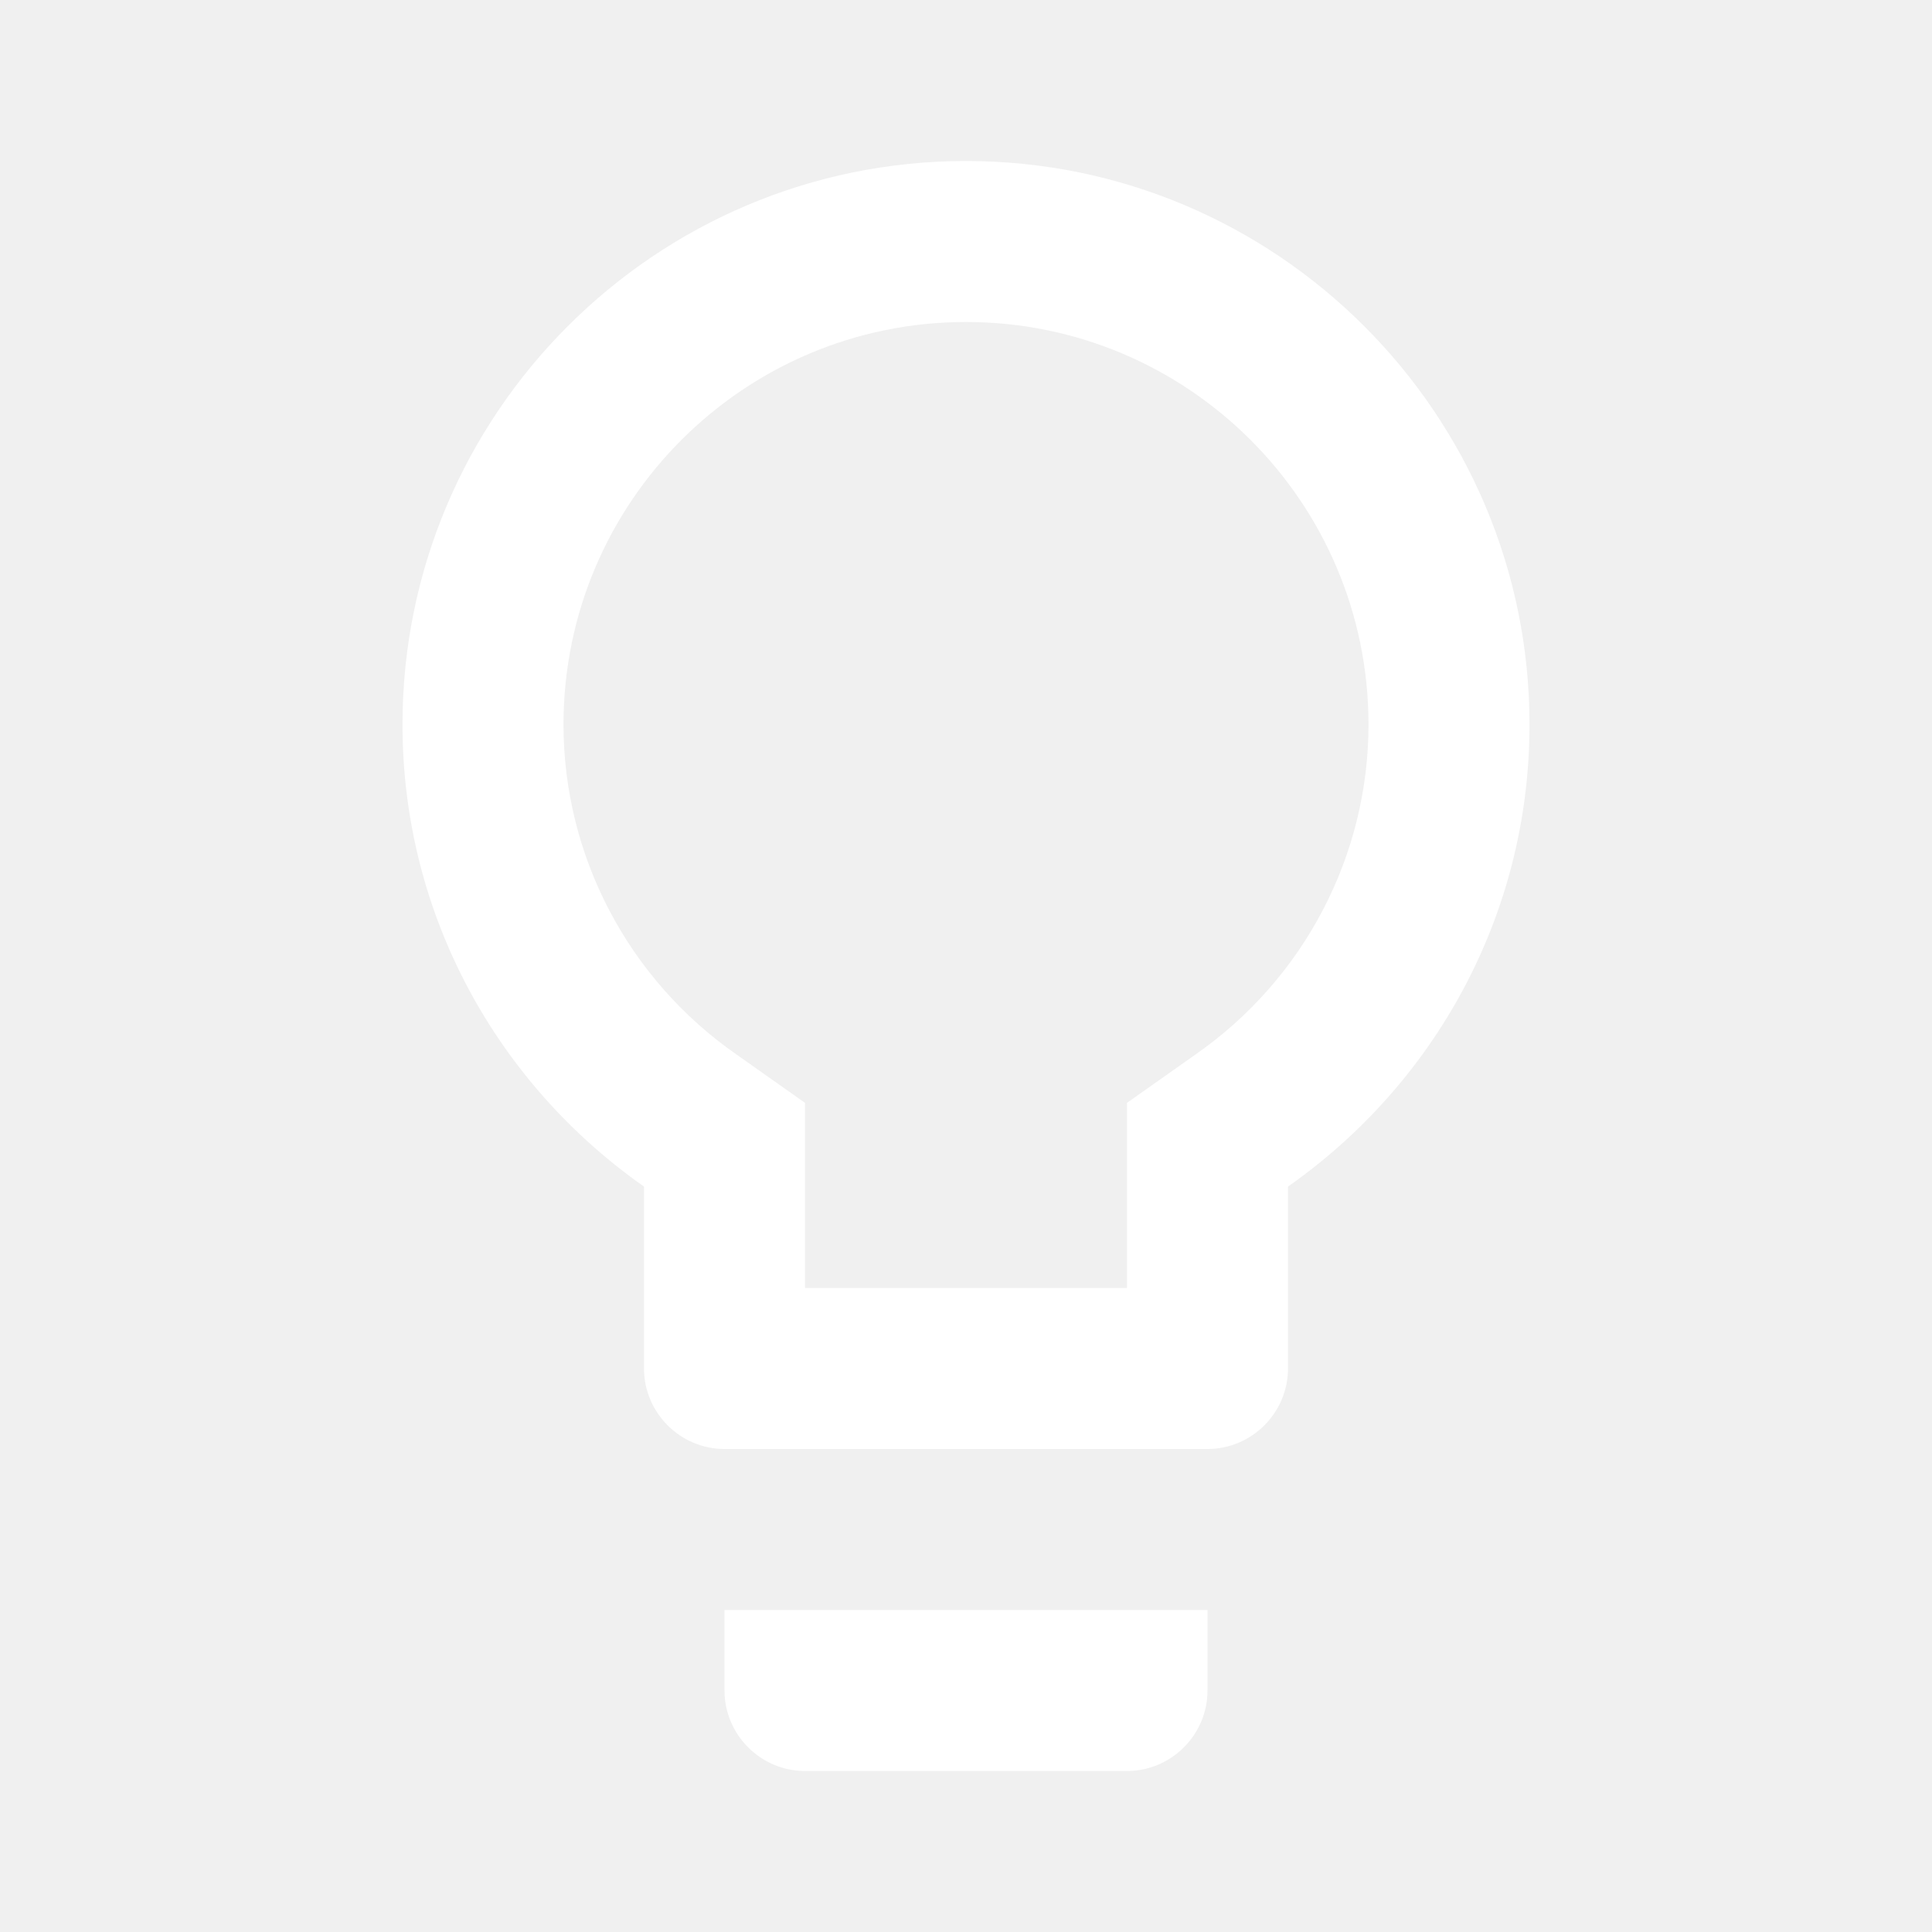
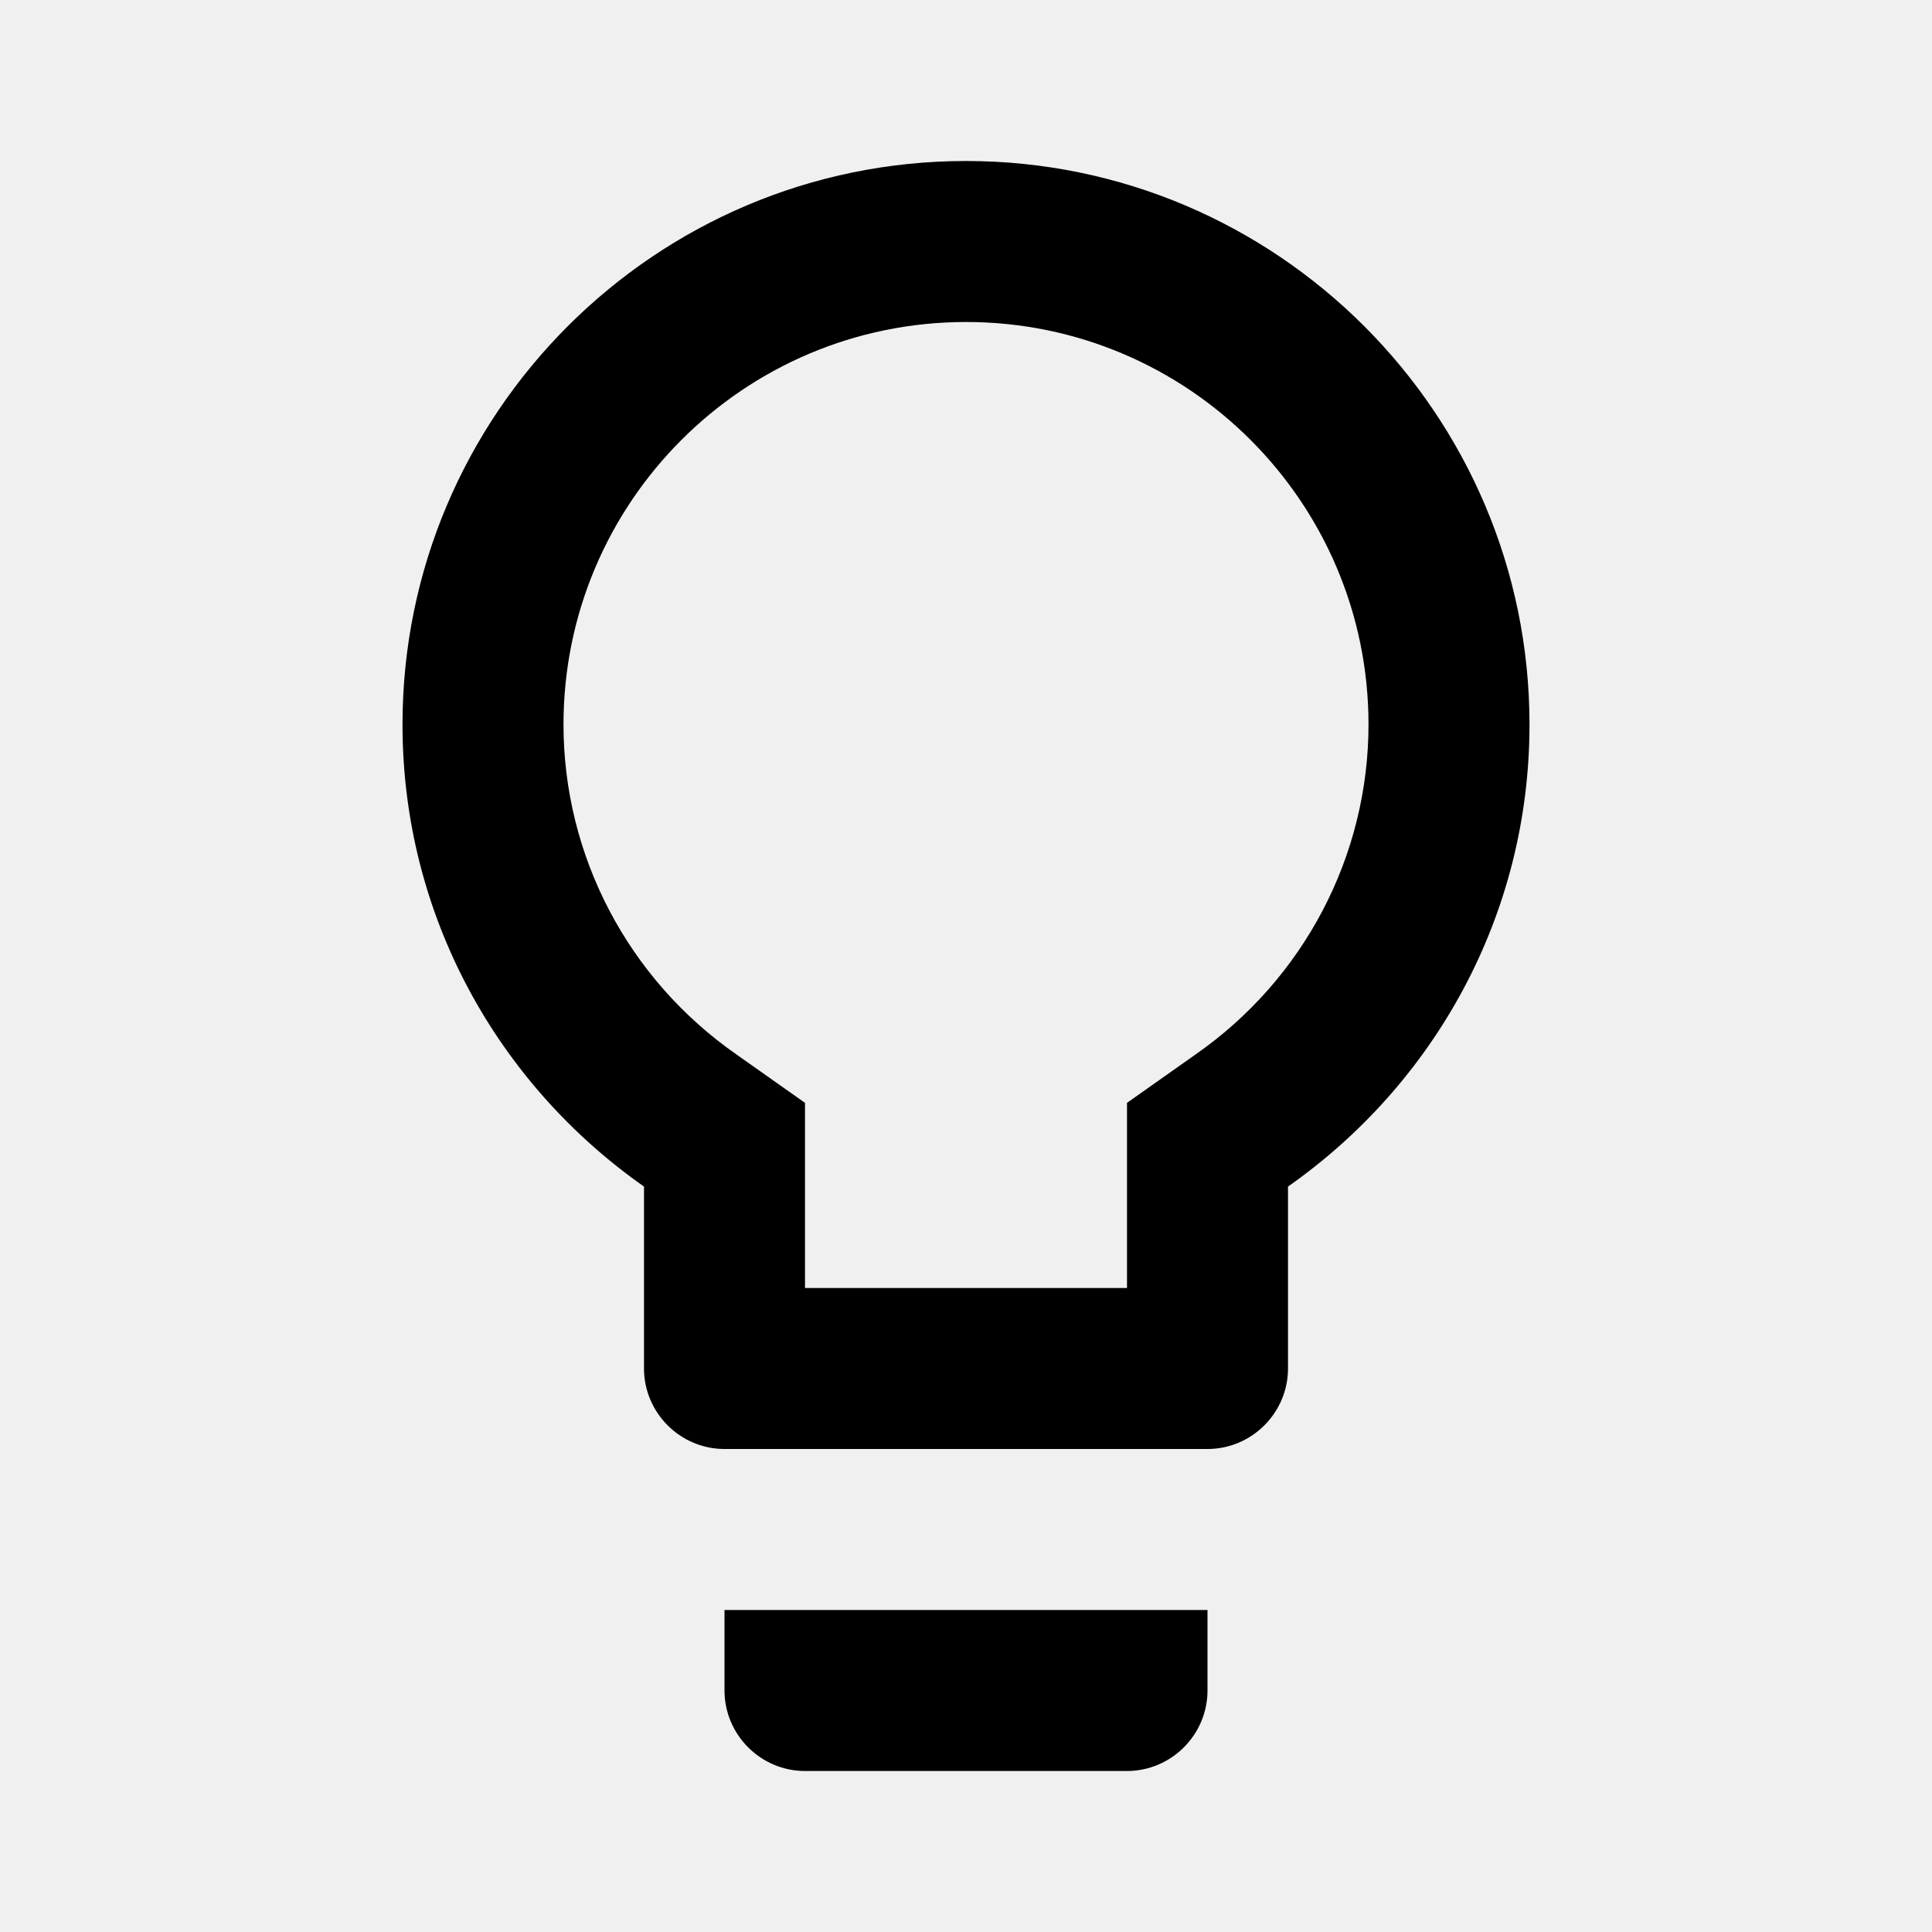
- <svg xmlns="http://www.w3.org/2000/svg" height="24px" viewBox="0 0 24 24" width="24px" fill="#FFFFFF">
+ <svg xmlns="http://www.w3.org/2000/svg" height="52px" viewBox="0 0 24 24" width="52px" fill="#000000">
  <path d="M0 0h24v24H0z" fill="none" />
  <path d="M9 21c0 .55.45 1 1 1h4c.55 0 1-.45 1-1v-1H9v1zm3-19C8.14 2 5 5.14 5 9c0 2.38 1.19 4.47 3 5.74V17c0 .55.45 1 1 1h6c.55 0 1-.45 1-1v-2.26c1.81-1.27 3-3.36 3-5.74 0-3.86-3.14-7-7-7zm2.85 11.1l-.85.6V16h-4v-2.3l-.85-.6C7.8 12.16 7 10.63 7 9c0-2.76 2.24-5 5-5s5 2.24 5 5c0 1.63-.8 3.16-2.15 4.1z" />
</svg>
